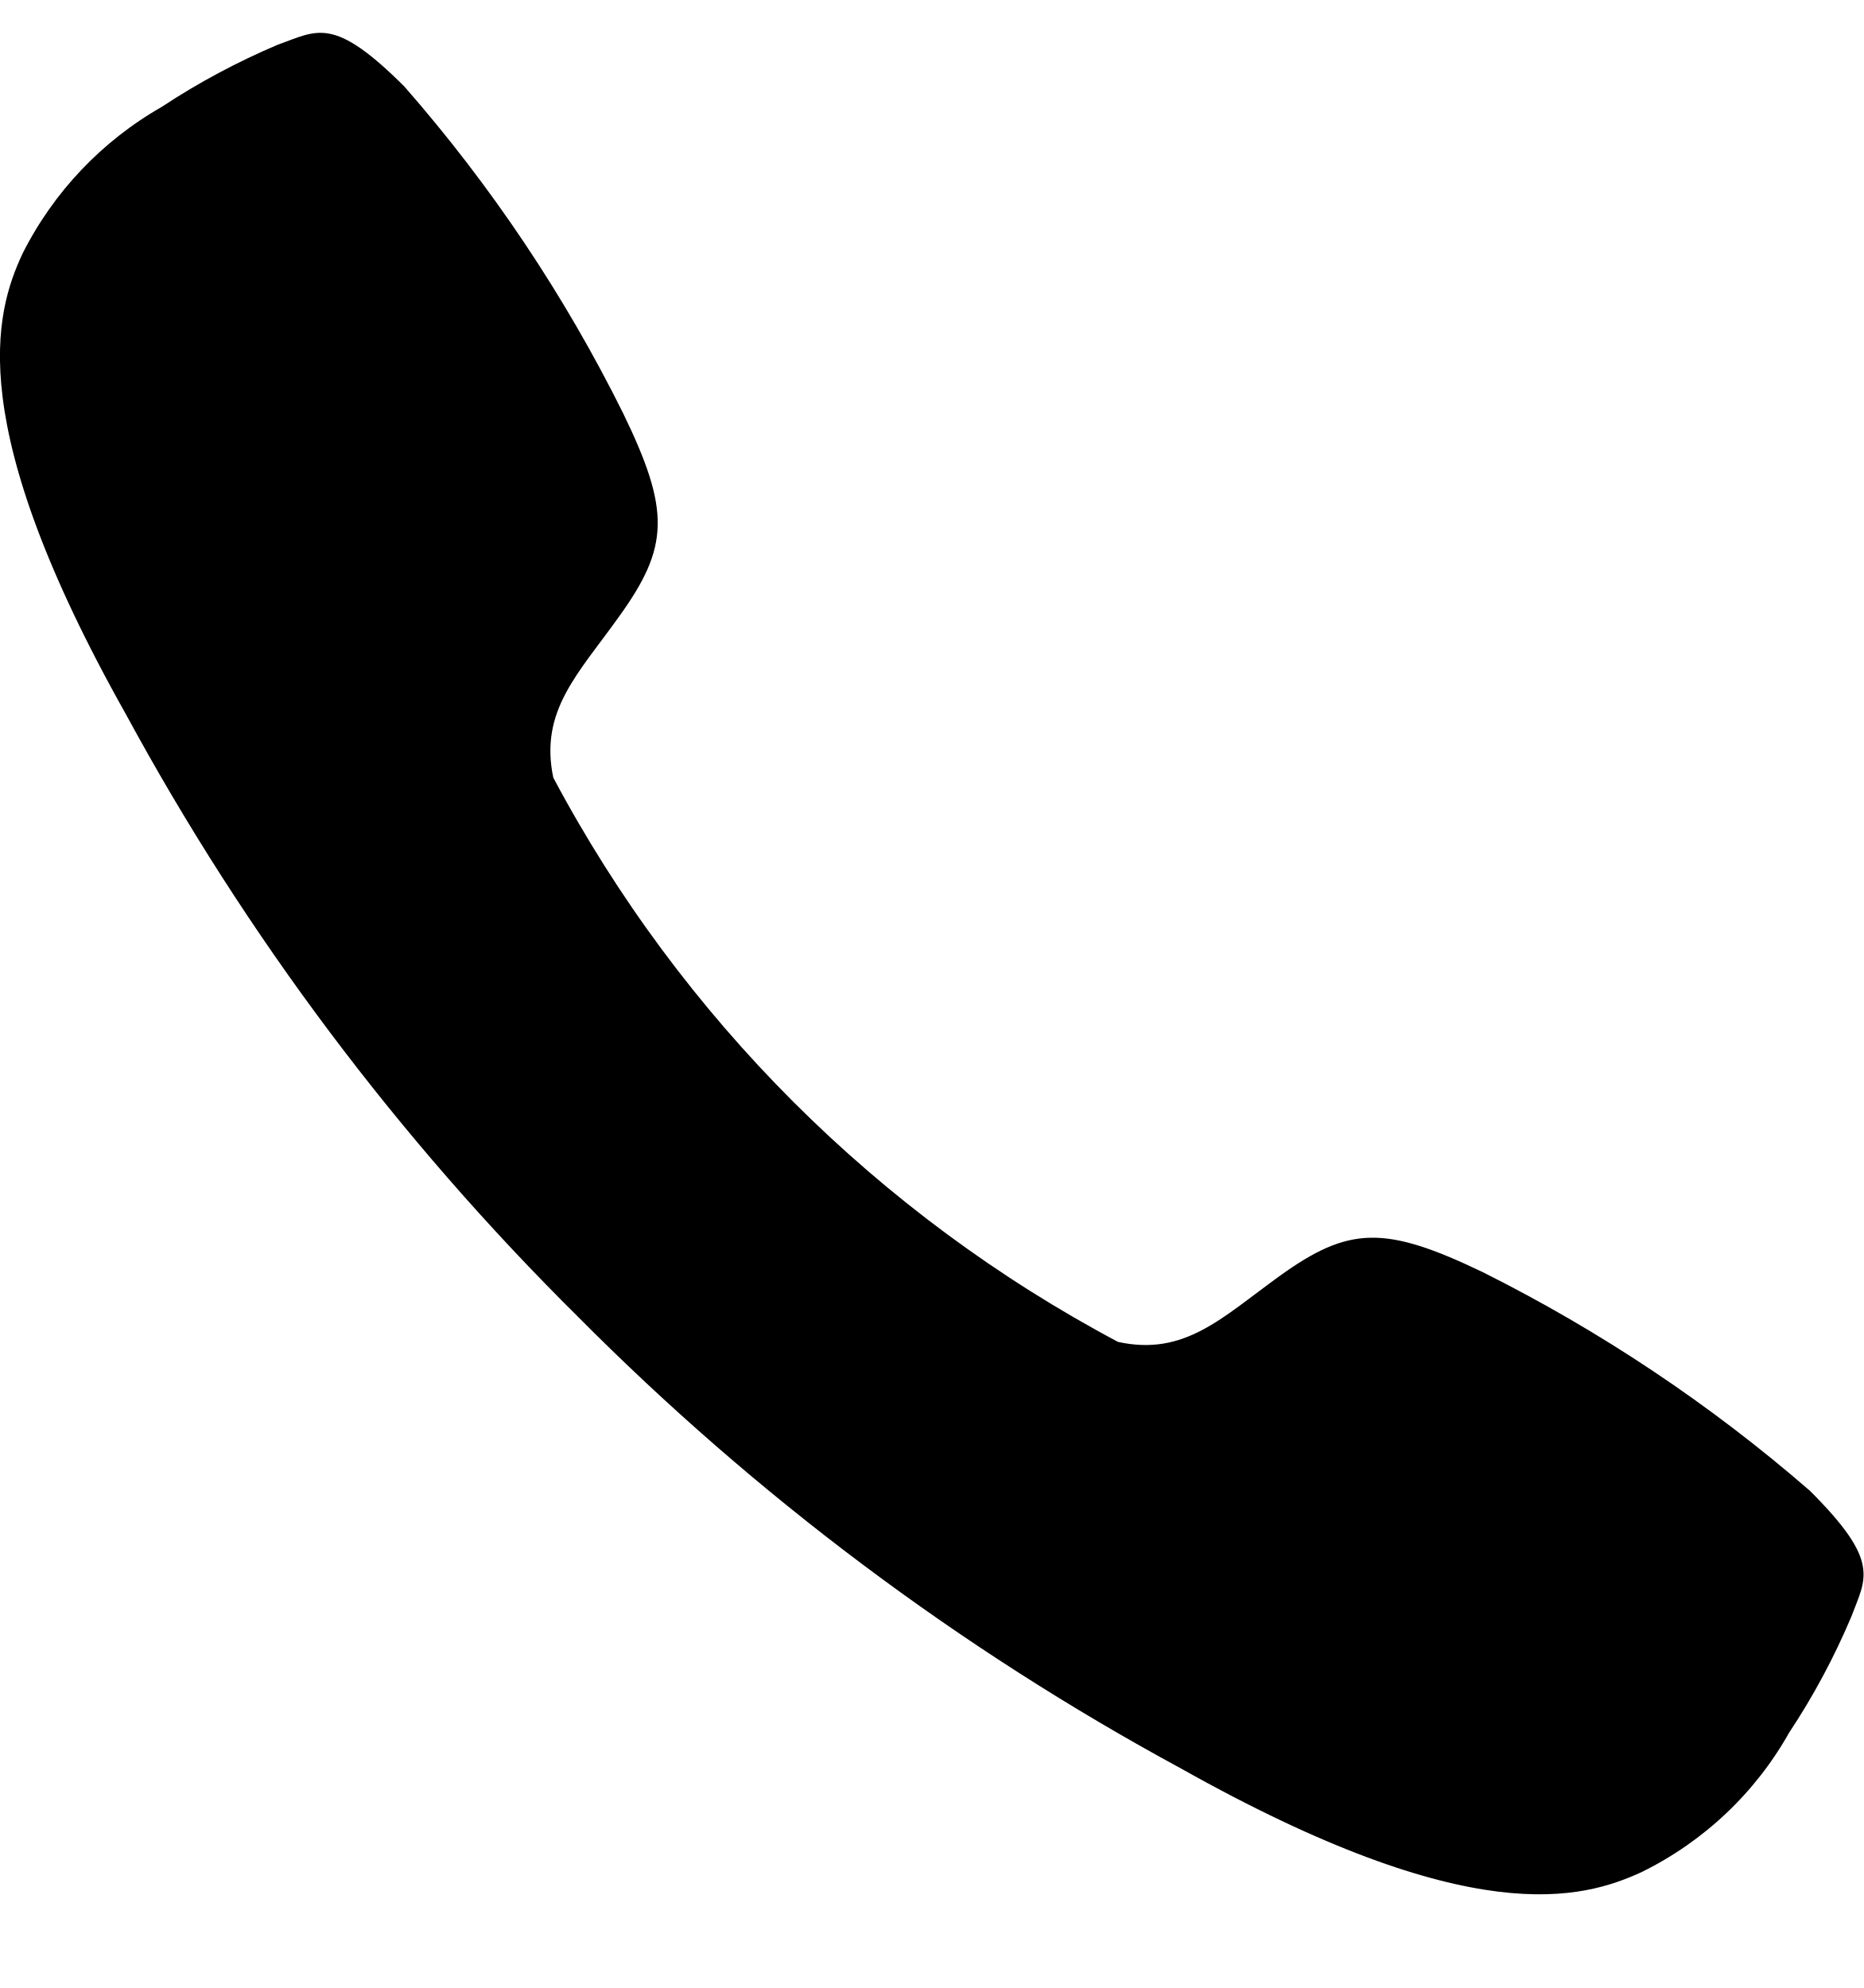
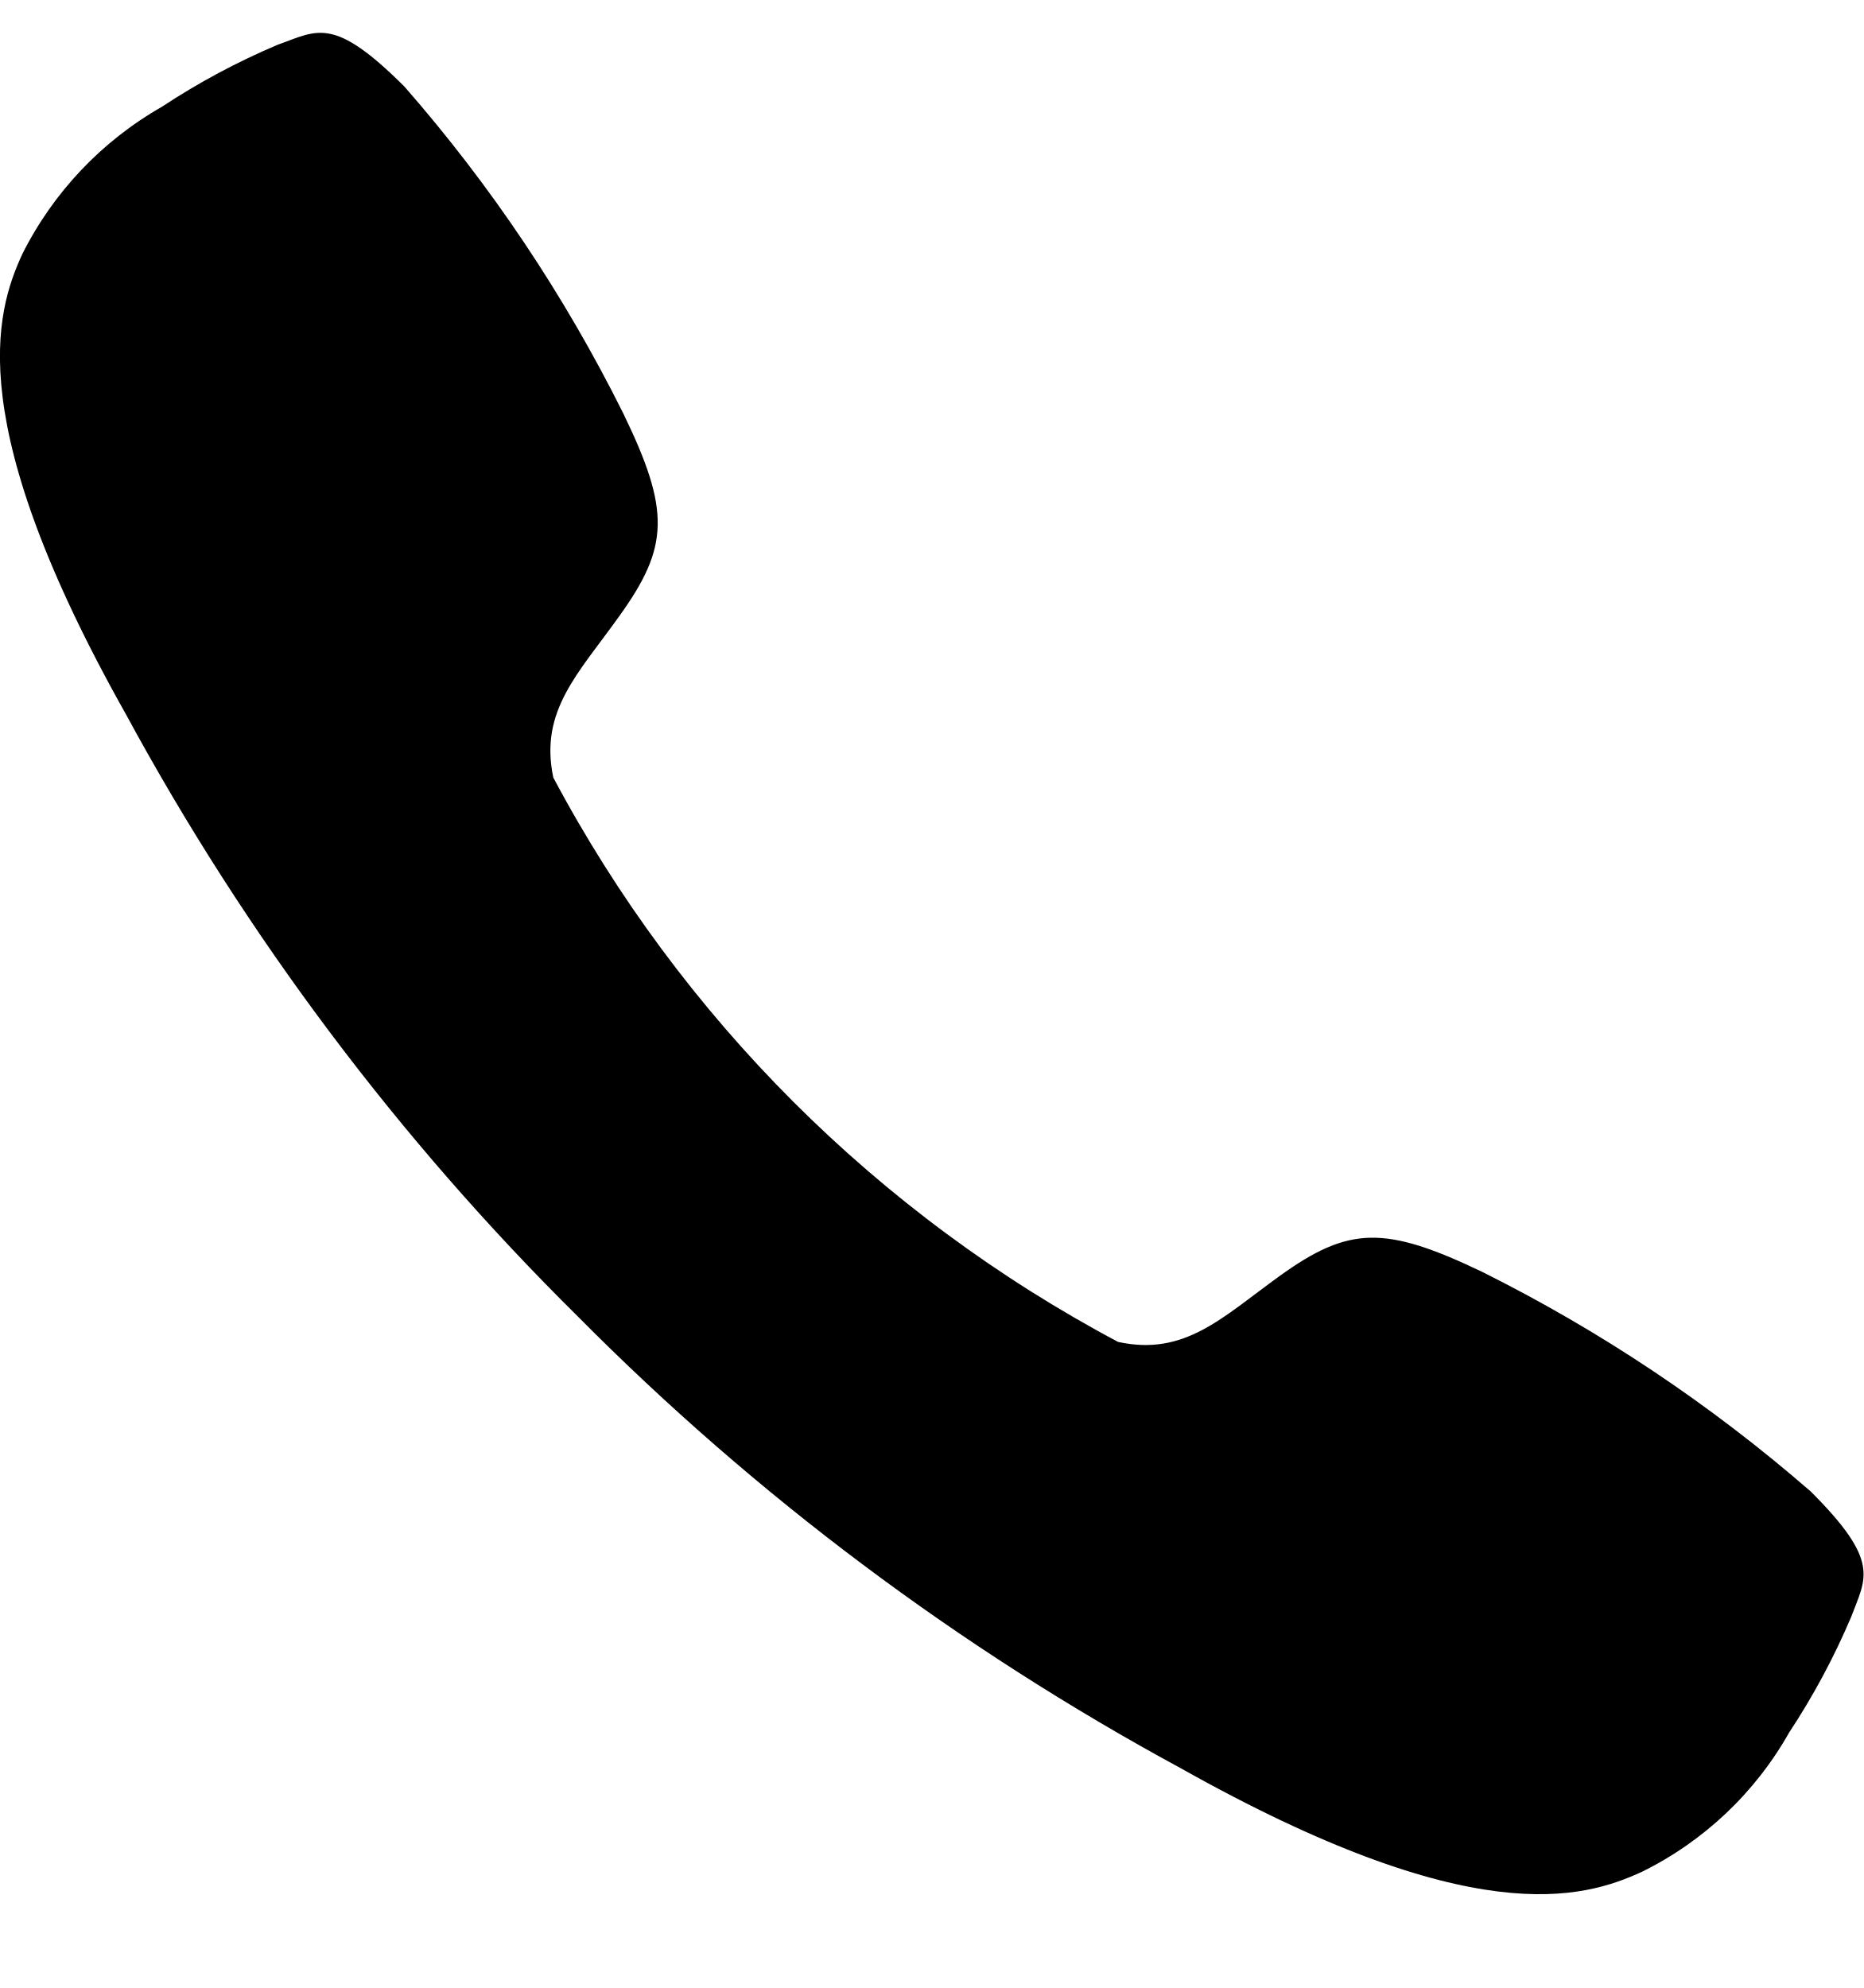
- <svg xmlns="http://www.w3.org/2000/svg" width="15" height="16" viewBox="0 0 15 16" fill="none">
-   <path d="M14.566 11.998C13.767 11.304 12.882 10.713 11.934 10.239C11.145 9.86 10.856 9.868 10.298 10.27C9.833 10.606 9.533 10.917 8.998 10.8C7.064 9.773 5.481 8.191 4.453 6.259C4.34 5.72 4.653 5.424 4.984 4.96C5.384 4.403 5.398 4.114 5.015 3.326C4.544 2.377 3.952 1.493 3.254 0.696C2.68 0.123 2.554 0.247 2.235 0.36C1.91 0.498 1.597 0.665 1.302 0.86C0.82 1.135 0.43 1.546 0.181 2.042C-0.042 2.521 -0.299 3.415 1.013 5.748C1.981 7.534 3.208 9.168 4.652 10.598C6.084 12.04 7.719 13.266 9.506 14.234C11.841 15.545 12.735 15.287 13.216 15.065C13.714 14.819 14.127 14.429 14.399 13.945C14.594 13.651 14.761 13.339 14.899 13.013C15.015 12.701 15.142 12.572 14.566 11.998Z" fill="black" />
+ <svg xmlns="http://www.w3.org/2000/svg" fill="none" height="16" viewBox="0 0 15 16" width="15">
+   <path d="m14.566 11.998c-.8-.695-1.684-1.286-2.632-1.759-.789-.379-1.078-.371-1.636.031-.465.336-.765.647-1.3.53-1.934-1.028-3.517-2.609-4.545-4.542-.113-.538.2-.835.531-1.299.4-.557.414-.846.031-1.634-.472-.948-1.063-1.832-1.761-2.629-.574-.573-.7-.449-1.019-.336-.326.138-.638.305-.933.5-.482.275-.872.686-1.121 1.182-.223.48-.48 1.374.832 3.706.968 1.786 2.194 3.42 3.639 4.849 1.431 1.443 3.067 2.668 4.854 3.636 2.335 1.311 3.229 1.053 3.71.831.498-.246.91-.636 1.183-1.12.195-.295.362-.607.5-.932.116-.313.243-.442-.333-1.015z" fill="#000" />
</svg>
